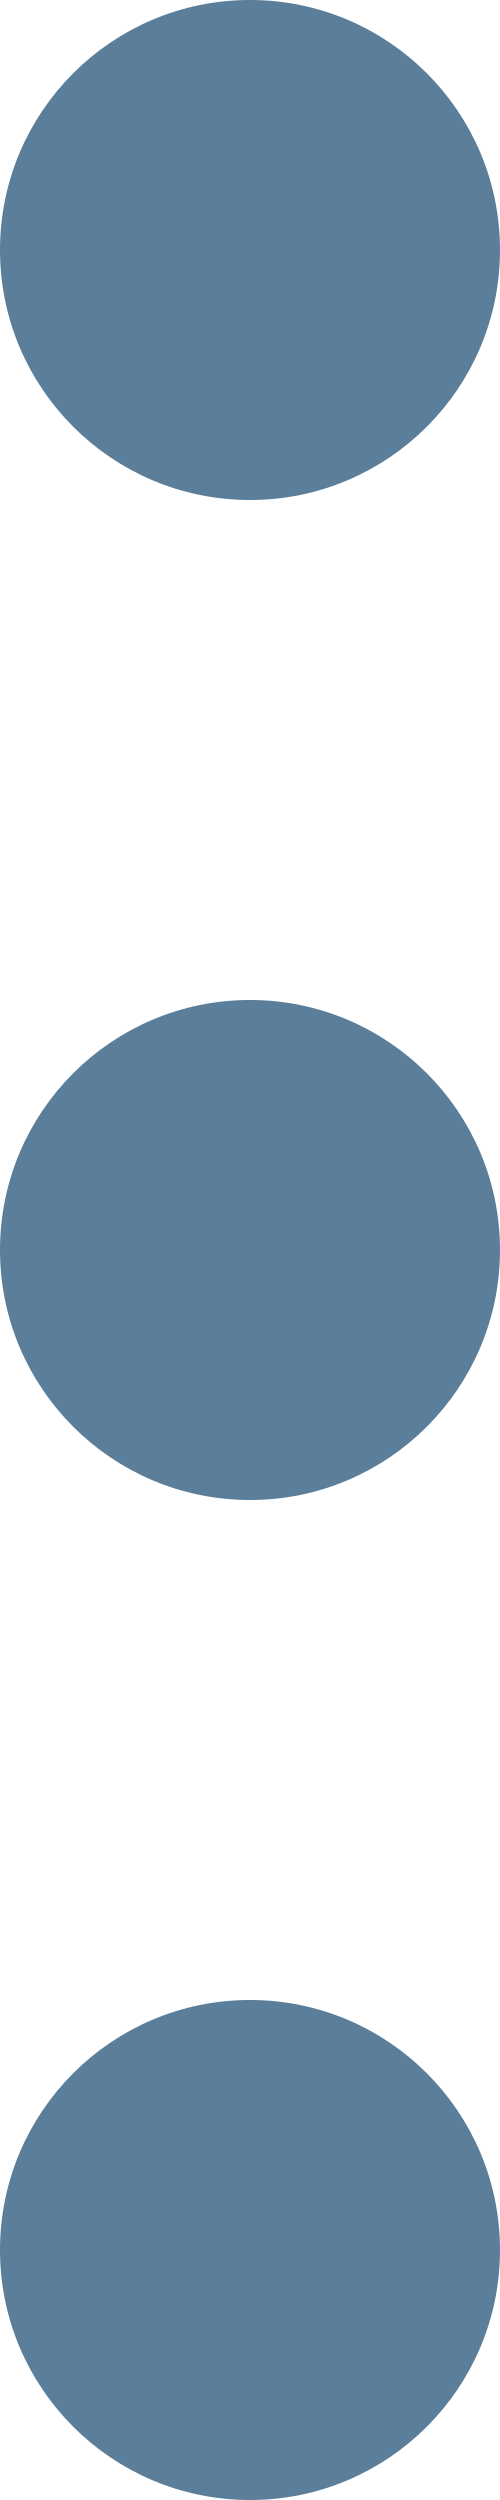
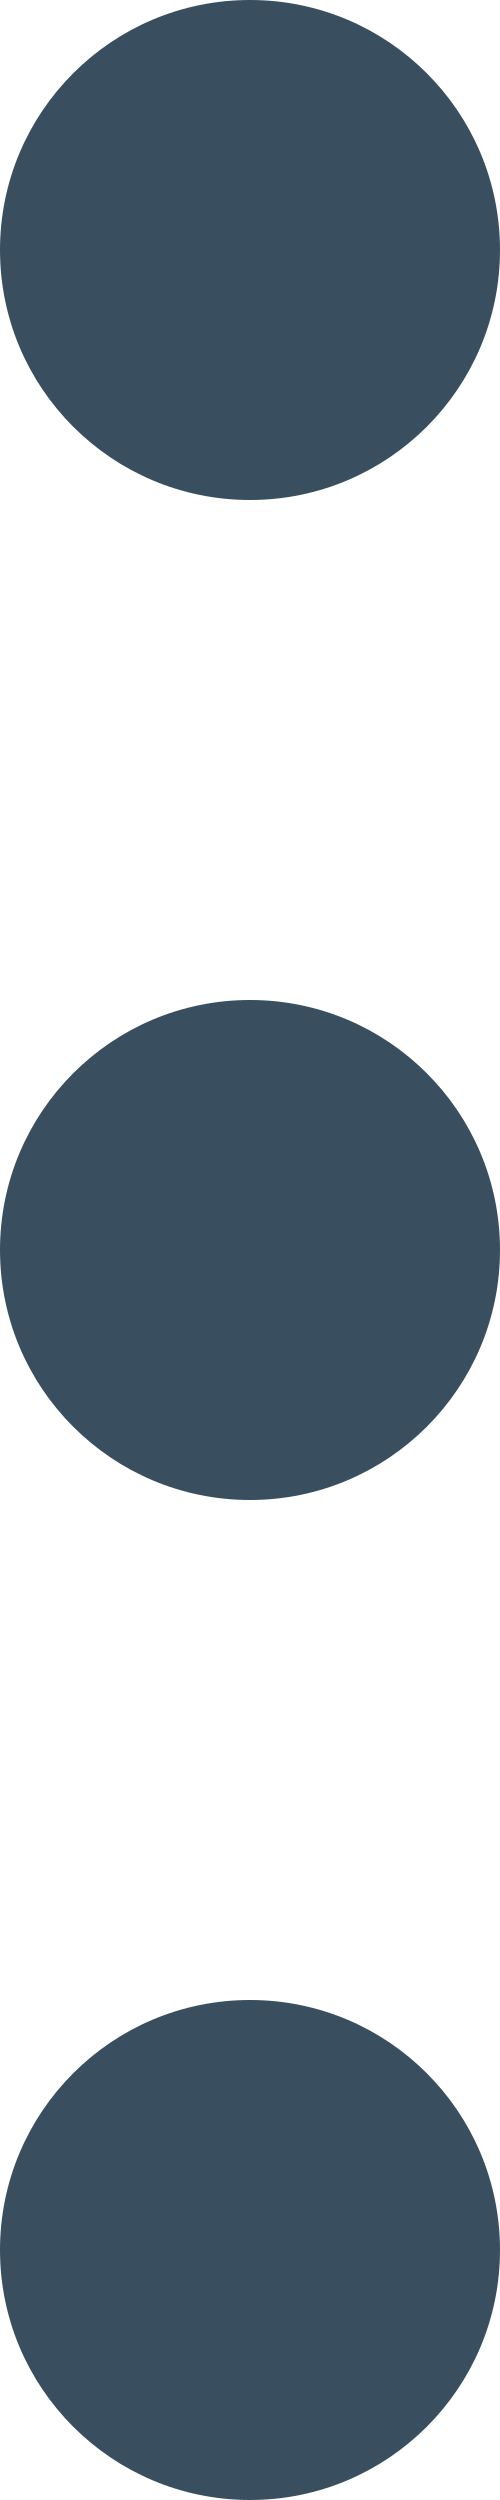
<svg xmlns="http://www.w3.org/2000/svg" width="4" height="20" viewBox="0 0 4 20" fill="none">
-   <circle cx="2" cy="2" r="2" fill="#5B7E9A" />
-   <circle cx="2" cy="18" r="2" fill="#5B7E9A" />
-   <circle cx="2" cy="10" r="2" fill="#5B7E9A" />
+   <circle cx="2" cy="2" r="2" fill="#394F60" />
+   <circle cx="2" cy="18" r="2" fill="#394F60" />
+   <circle cx="2" cy="10" r="2" fill="#394F60" />
</svg>
